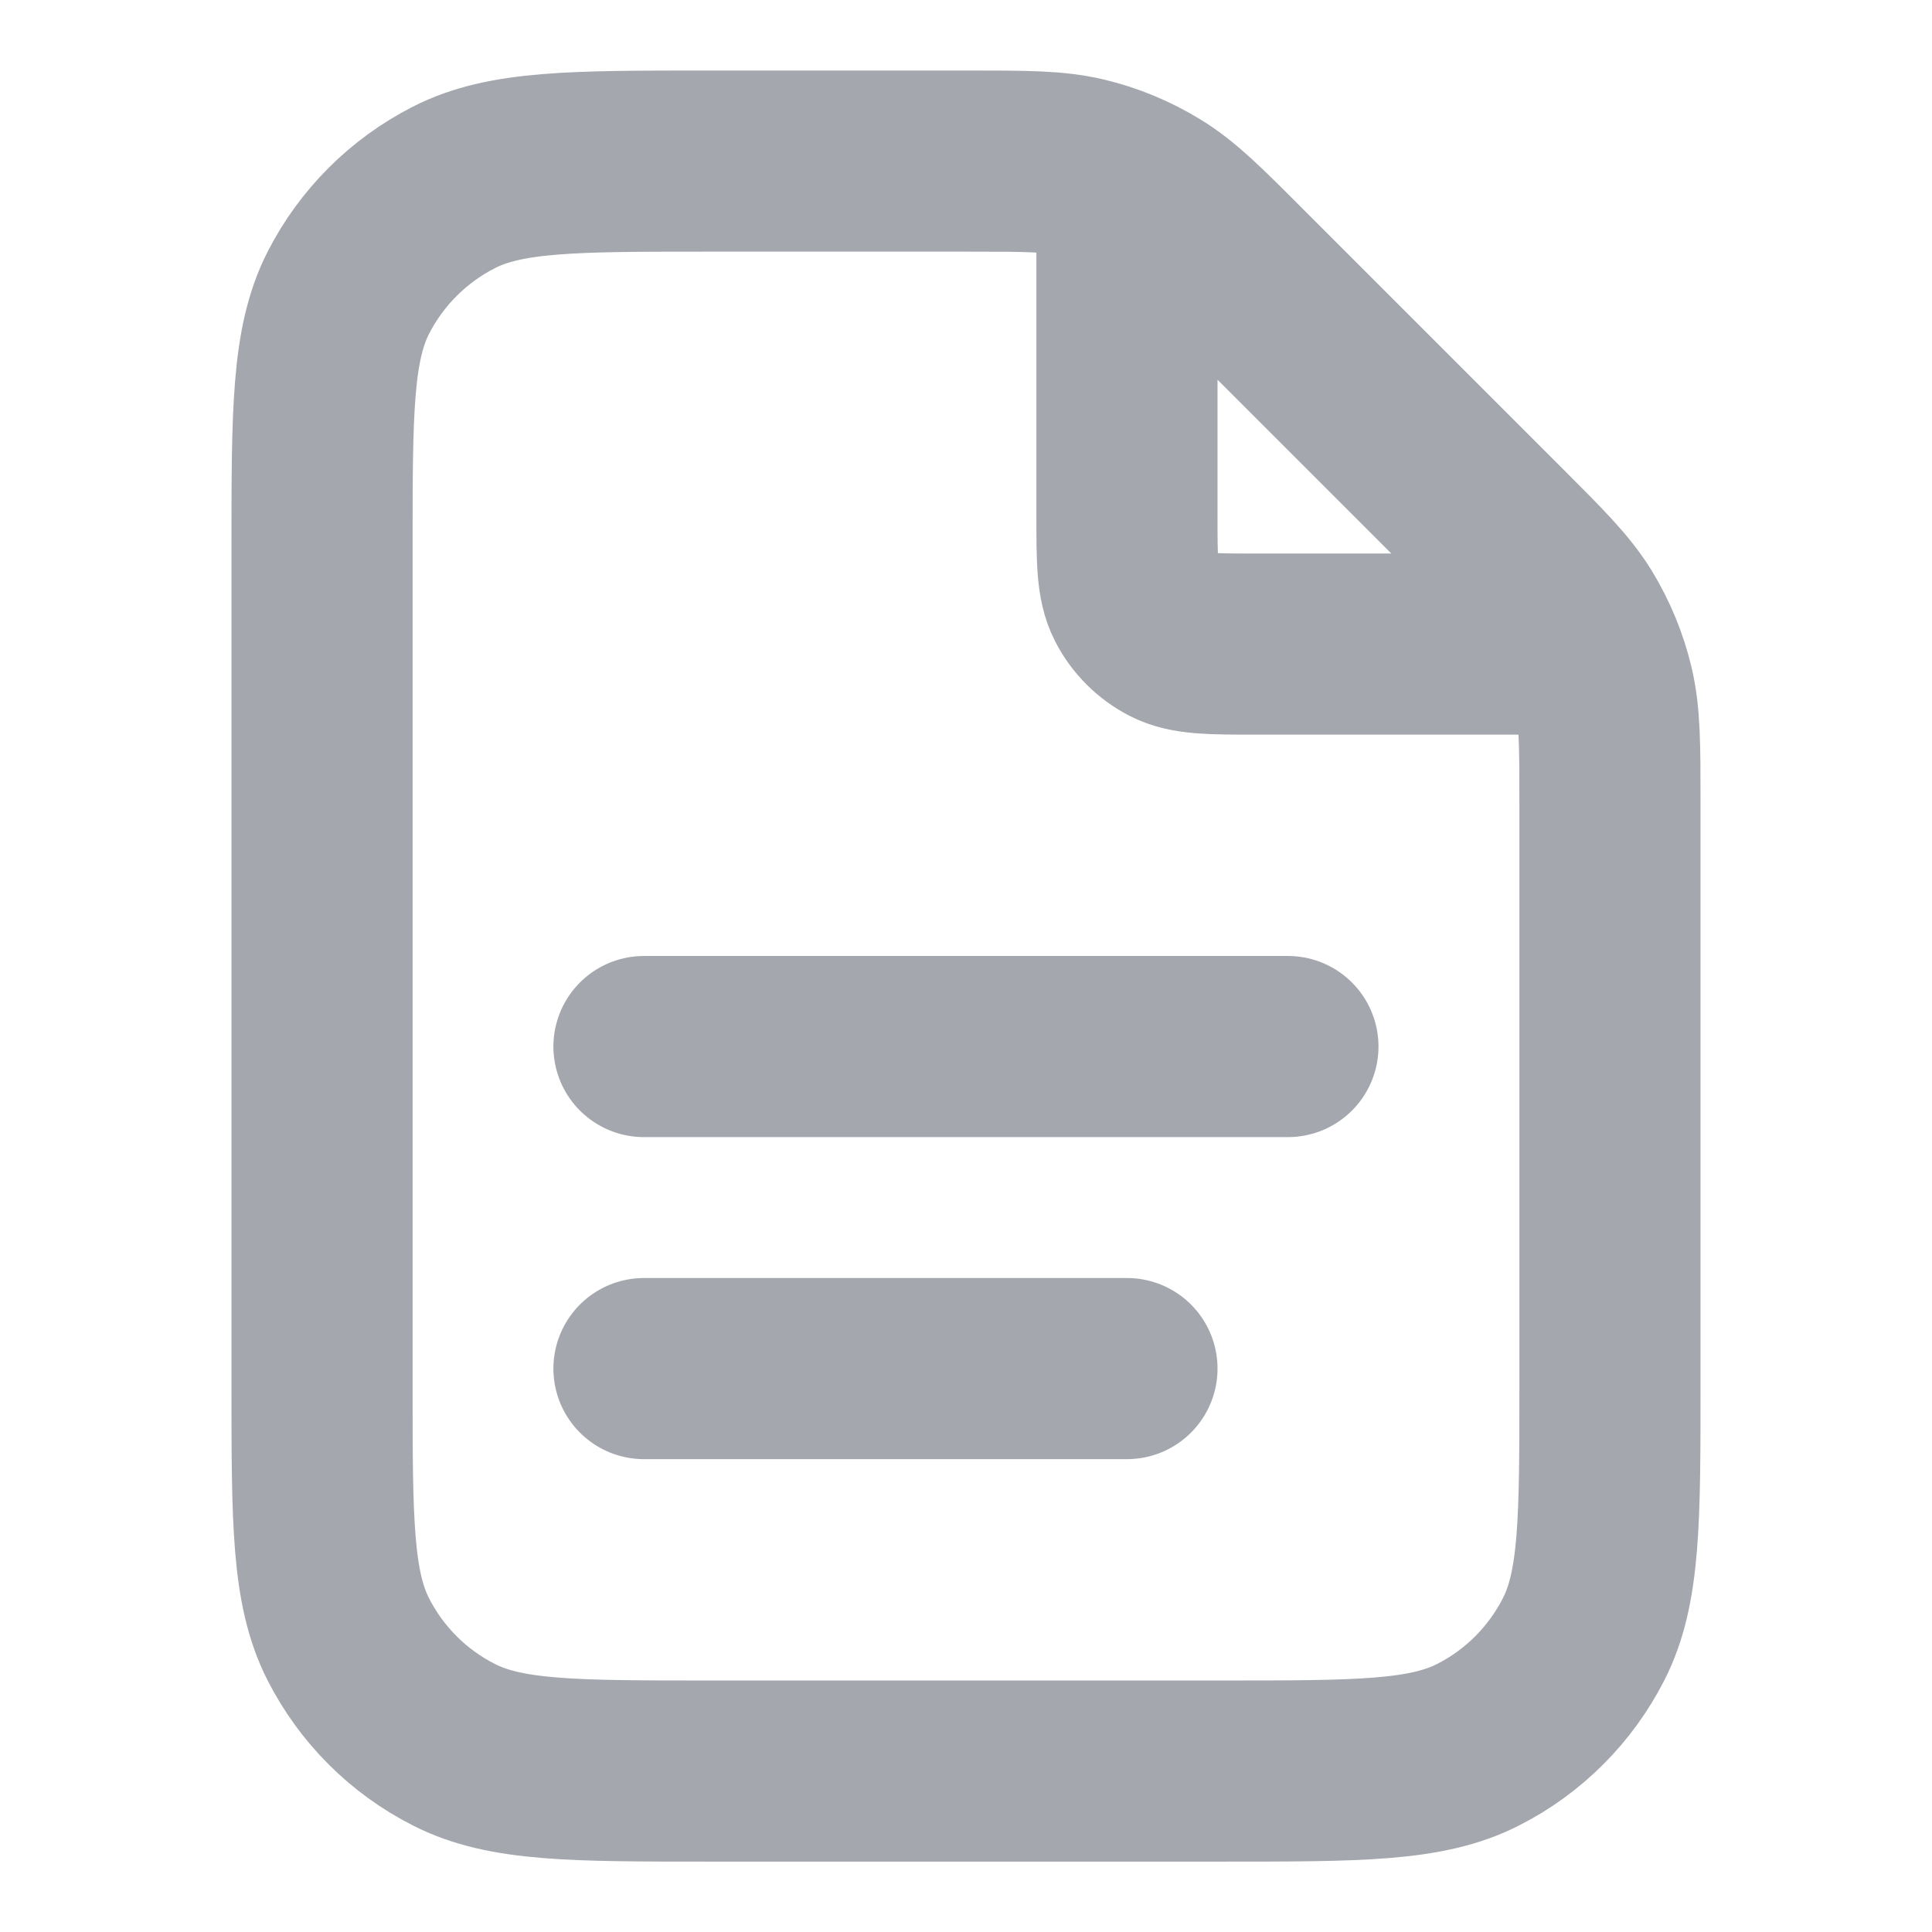
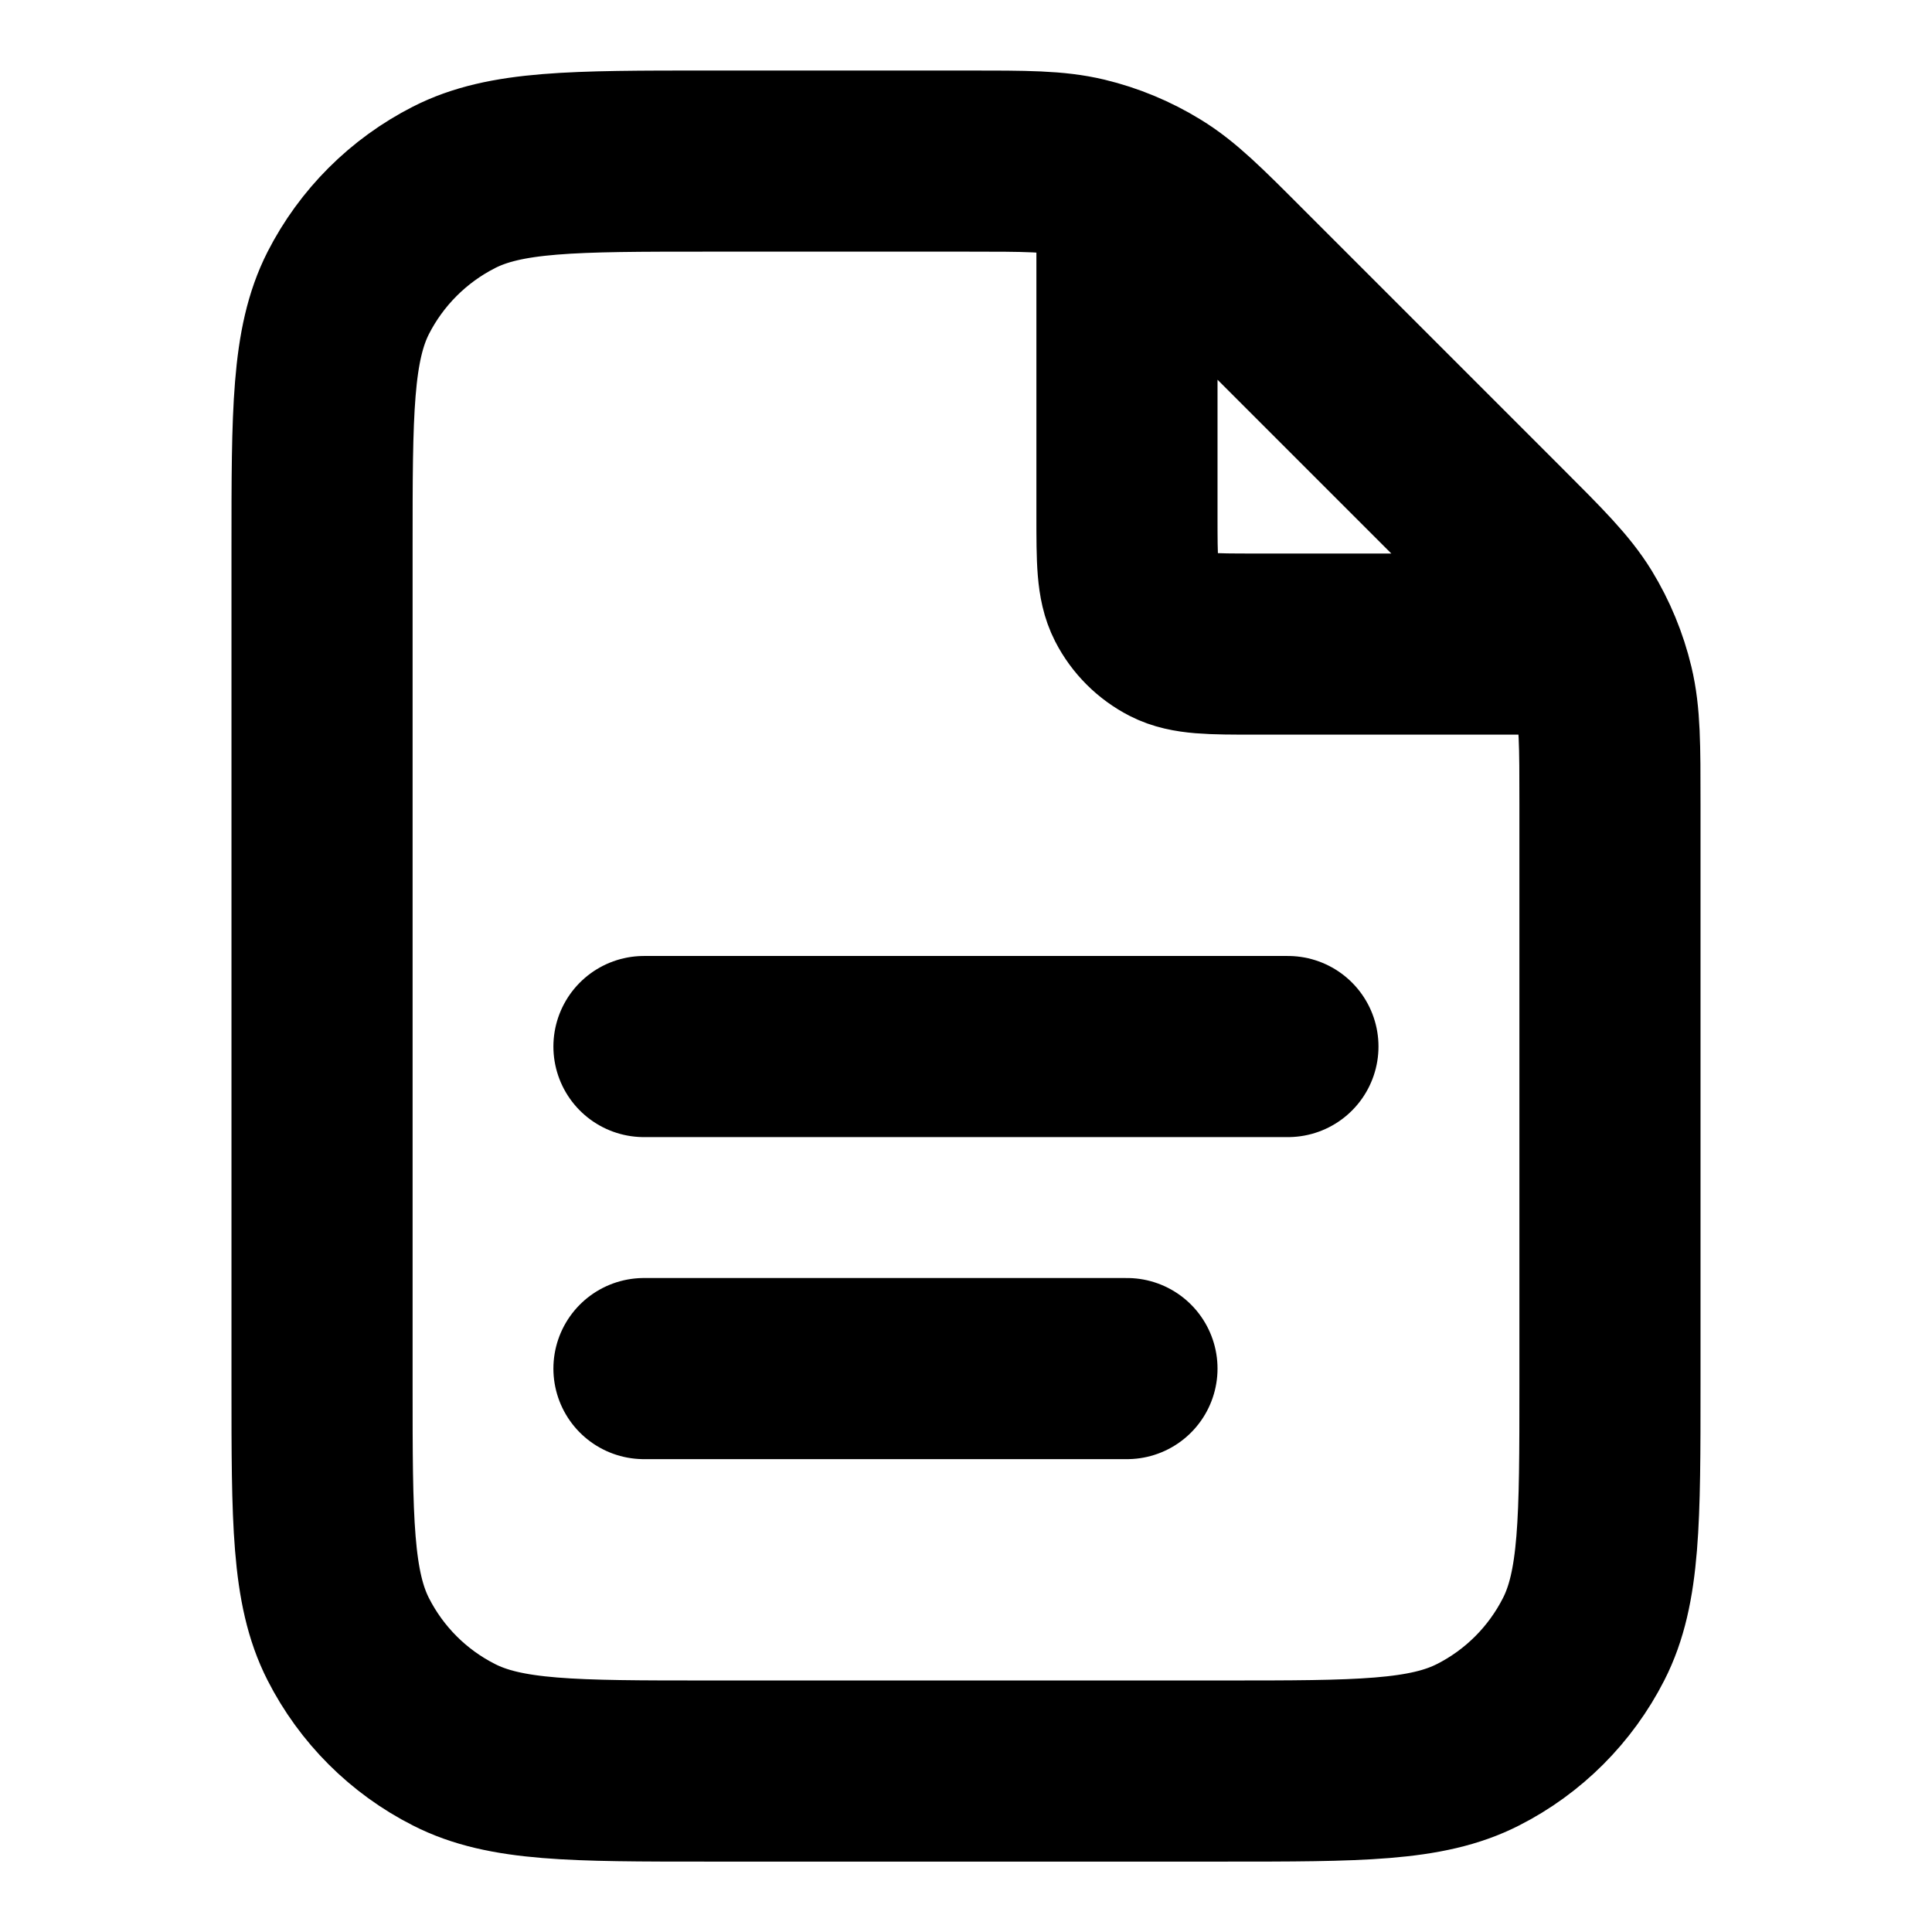
<svg xmlns="http://www.w3.org/2000/svg" width="16" height="16" viewBox="0 0 16 16" fill="none">
-   <path d="M9.333 1.514V4.267C9.333 4.641 9.333 4.827 9.406 4.97C9.47 5.095 9.572 5.197 9.697 5.261C9.84 5.334 10.027 5.334 10.4 5.334H13.153M9.333 11.334H5.333M10.666 8.667H5.333M13.333 6.659V11.467C13.333 12.587 13.333 13.148 13.115 13.575C12.923 13.952 12.617 14.258 12.241 14.449C11.813 14.667 11.253 14.667 10.133 14.667H5.867C4.746 14.667 4.186 14.667 3.759 14.449C3.382 14.258 3.076 13.952 2.884 13.575C2.667 13.148 2.667 12.587 2.667 11.467V4.534C2.667 3.414 2.667 2.854 2.884 2.426C3.076 2.05 3.382 1.744 3.759 1.552C4.186 1.334 4.746 1.334 5.867 1.334H8.008C8.497 1.334 8.741 1.334 8.972 1.389C9.176 1.438 9.371 1.519 9.55 1.629C9.752 1.752 9.925 1.925 10.27 2.271L12.396 4.397C12.742 4.743 12.915 4.916 13.039 5.117C13.148 5.296 13.229 5.491 13.278 5.696C13.333 5.926 13.333 6.17 13.333 6.659Z" stroke="#A4A7AE" stroke-width="1.5" stroke-linecap="round" stroke-linejoin="round" />
+   <path d="M9.333 1.514V4.267C9.333 4.641 9.333 4.827 9.406 4.97C9.47 5.095 9.572 5.197 9.697 5.261C9.84 5.334 10.027 5.334 10.4 5.334H13.153M9.333 11.334H5.333M10.666 8.667H5.333M13.333 6.659V11.467C13.333 12.587 13.333 13.148 13.115 13.575C12.923 13.952 12.617 14.258 12.241 14.449C11.813 14.667 11.253 14.667 10.133 14.667H5.867C4.746 14.667 4.186 14.667 3.759 14.449C3.382 14.258 3.076 13.952 2.884 13.575C2.667 13.148 2.667 12.587 2.667 11.467V4.534C2.667 3.414 2.667 2.854 2.884 2.426C3.076 2.05 3.382 1.744 3.759 1.552C4.186 1.334 4.746 1.334 5.867 1.334H8.008C8.497 1.334 8.741 1.334 8.972 1.389C9.176 1.438 9.371 1.519 9.55 1.629C9.752 1.752 9.925 1.925 10.27 2.271L12.396 4.397C12.742 4.743 12.915 4.916 13.039 5.117C13.148 5.296 13.229 5.491 13.278 5.696C13.333 5.926 13.333 6.17 13.333 6.659Z" stroke="currentColor" stroke-width="1.5" stroke-linecap="round" stroke-linejoin="round" />
</svg>
